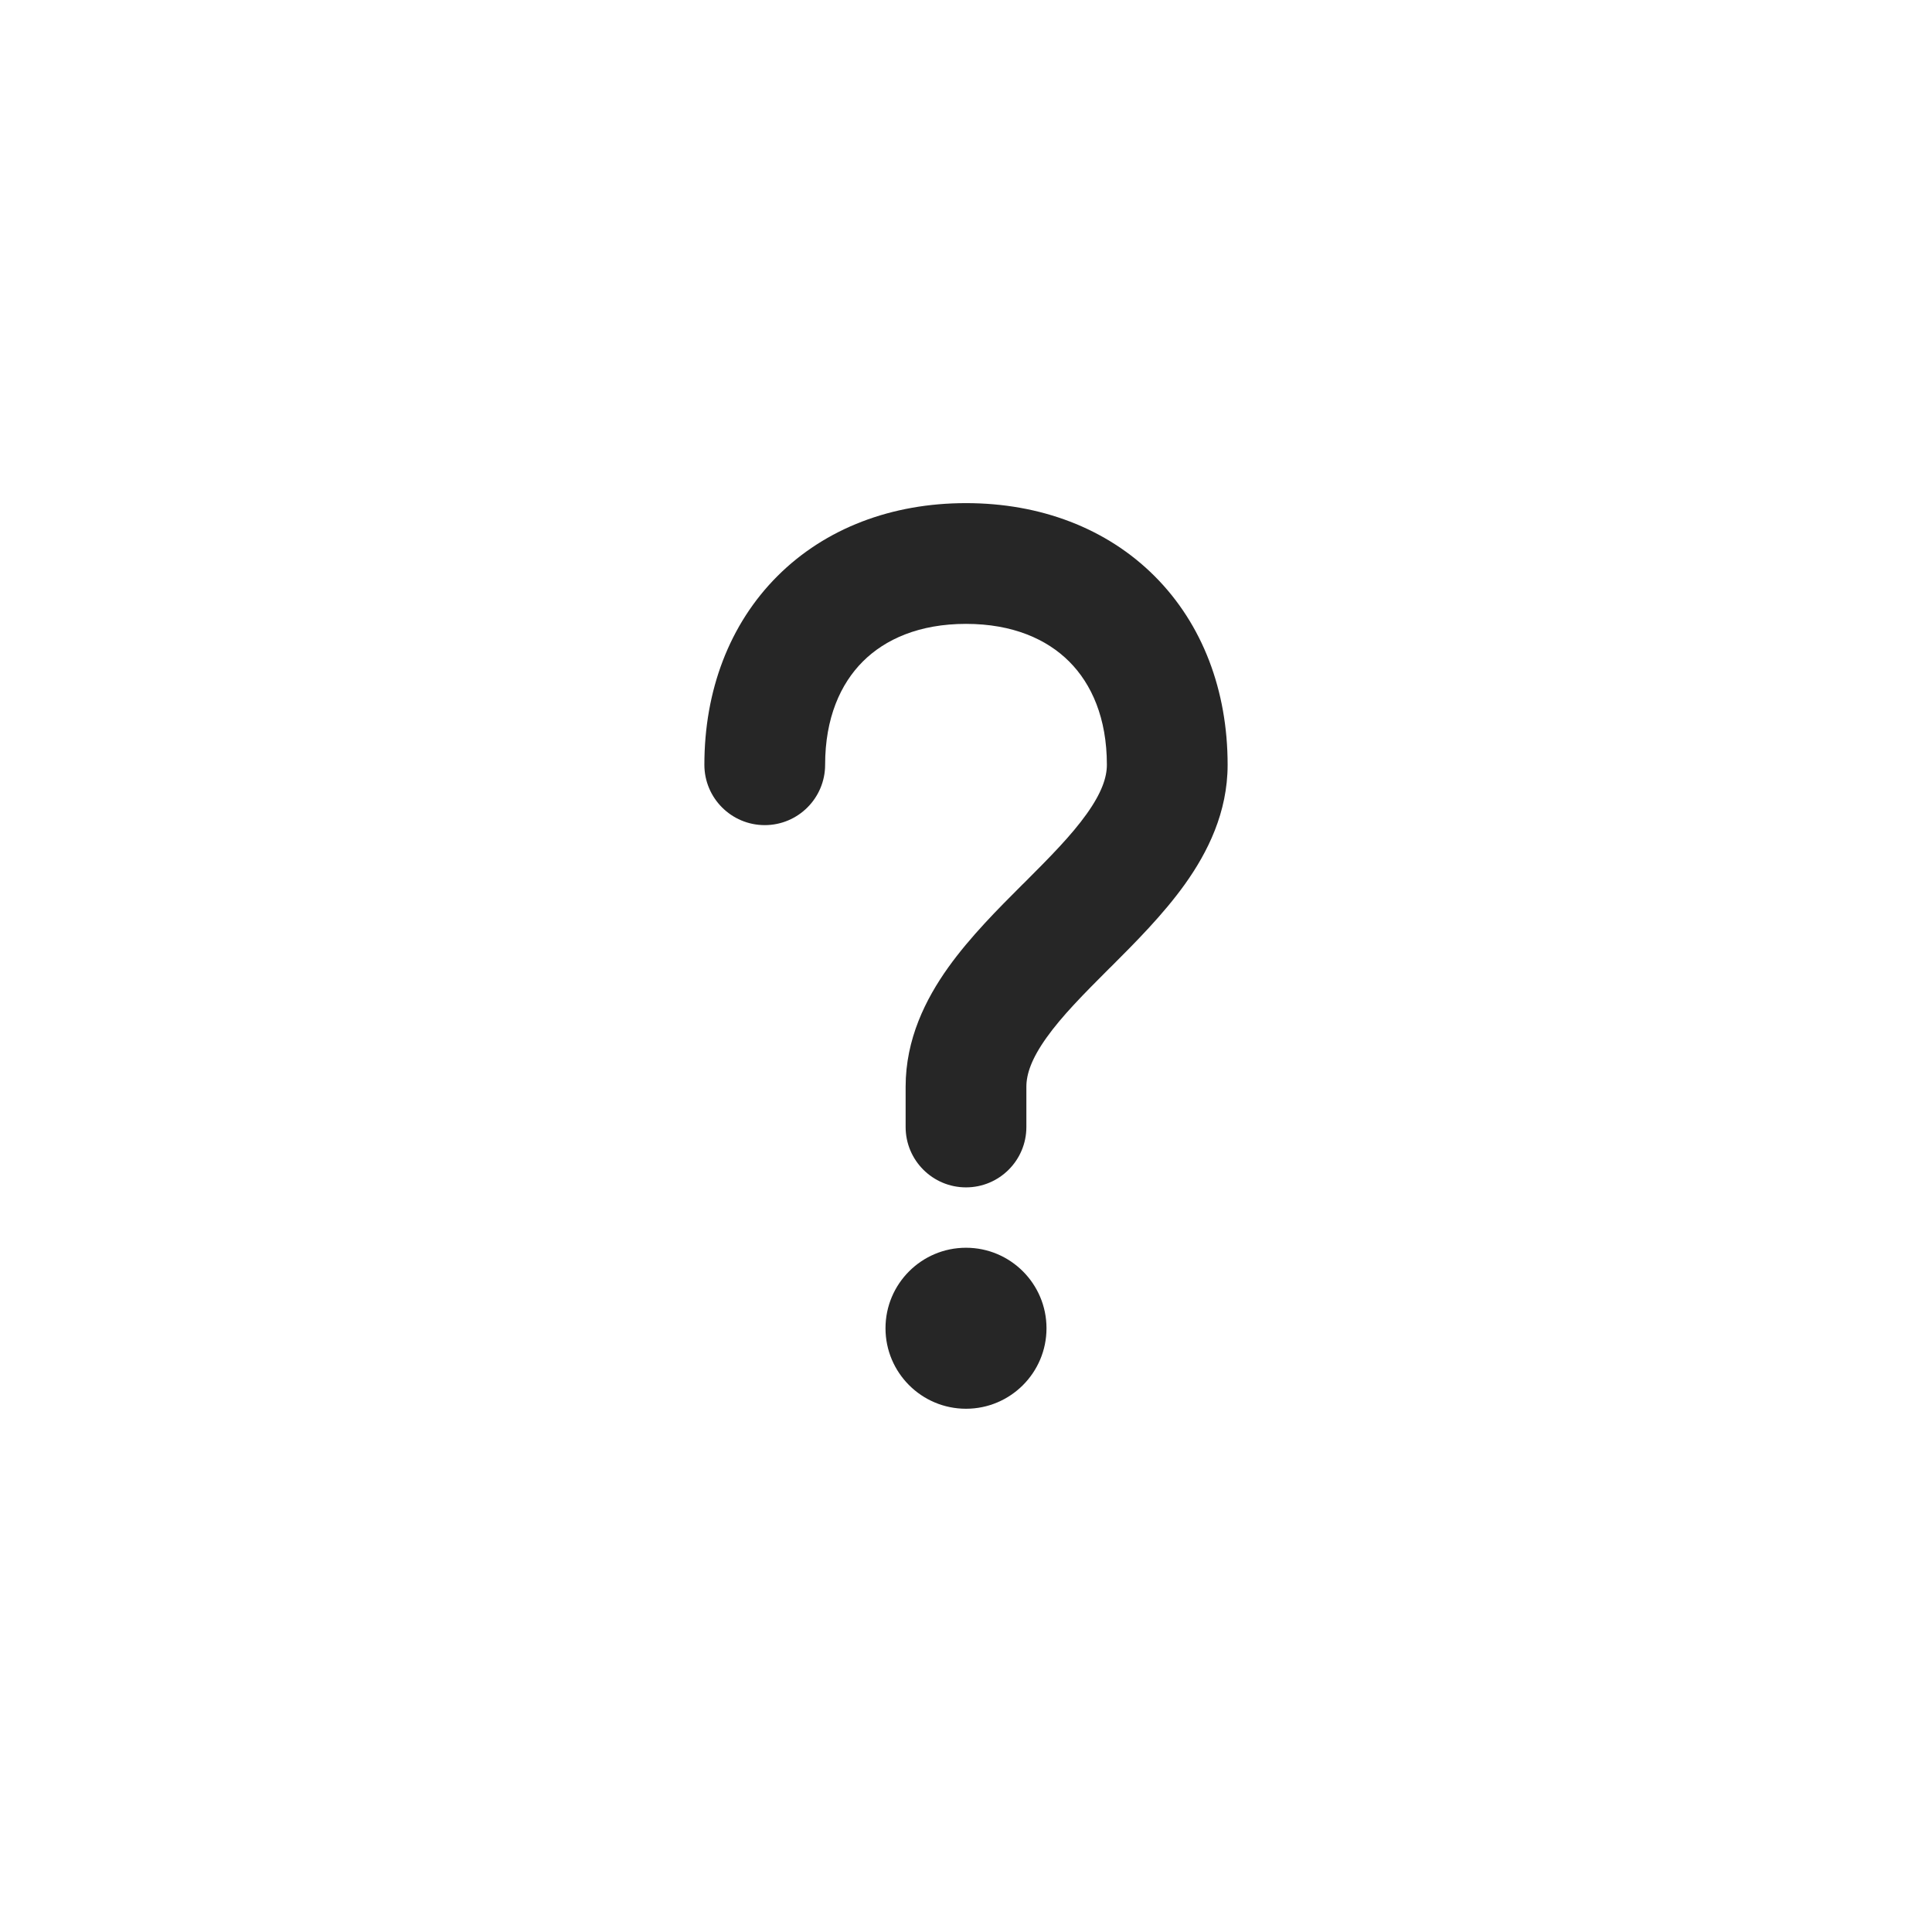
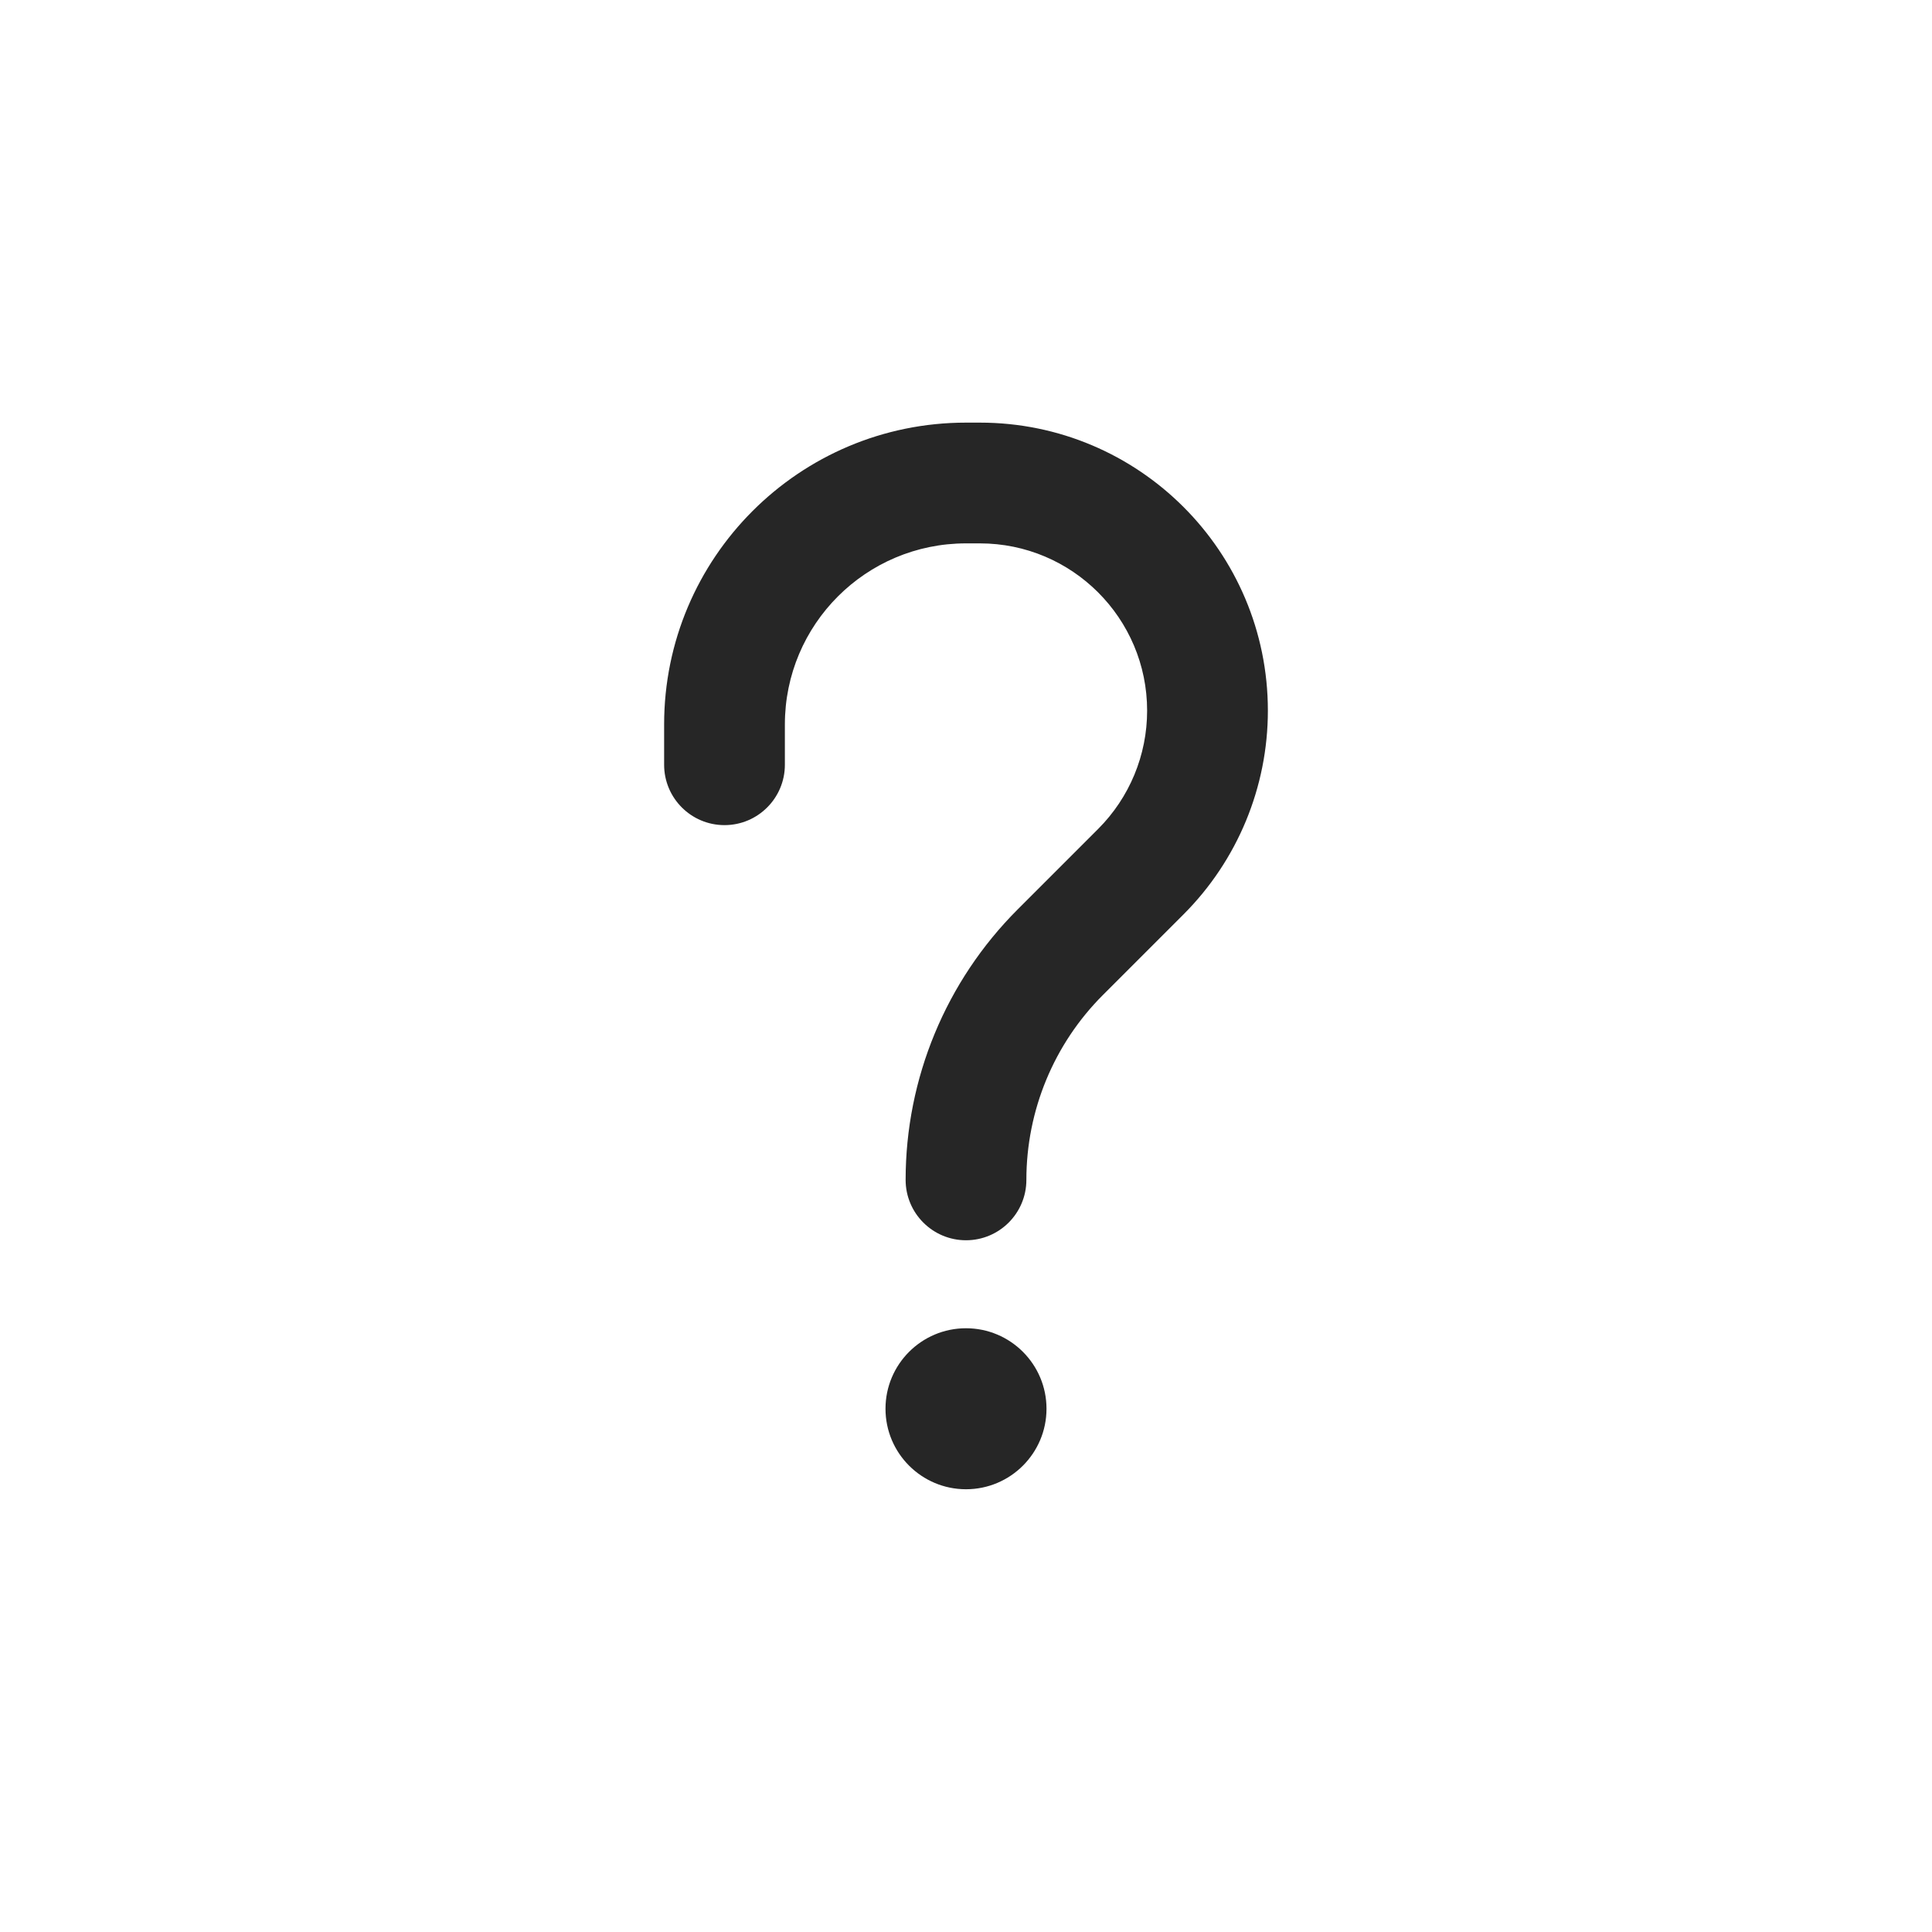
<svg xmlns="http://www.w3.org/2000/svg" width="24" height="24" viewBox="0 0 24 24" fill="none">
-   <path fill-rule="evenodd" clip-rule="evenodd" d="M10.25 9.5C10.25 8.92 10.44 8.496 10.718 8.218C10.996 7.94 11.42 7.75 12 7.75C12.58 7.75 13.004 7.94 13.282 8.218C13.56 8.496 13.75 8.92 13.75 9.5C13.75 9.658 13.686 9.849 13.499 10.111C13.308 10.379 13.043 10.647 12.72 10.97L12.698 10.991C12.401 11.288 12.051 11.638 11.78 12.017C11.498 12.412 11.25 12.908 11.25 13.5V14C11.25 14.414 11.586 14.75 12 14.75C12.414 14.75 12.75 14.414 12.75 14V13.5C12.75 13.342 12.814 13.151 13.001 12.889C13.192 12.621 13.457 12.353 13.78 12.03L13.802 12.009C14.099 11.712 14.449 11.362 14.72 10.983C15.002 10.588 15.25 10.092 15.25 9.5C15.25 8.58 14.94 7.754 14.343 7.157C13.746 6.56 12.92 6.25 12 6.25C11.08 6.25 10.254 6.56 9.657 7.157C9.06 7.754 8.75 8.58 8.75 9.5C8.75 9.914 9.086 10.25 9.5 10.25C9.914 10.25 10.25 9.914 10.25 9.5ZM12 15.5C11.448 15.5 11 15.948 11 16.5C11 17.052 11.448 17.5 12 17.5C12.552 17.5 13 17.052 13 16.5C13 15.948 12.552 15.5 12 15.5Z" fill="#262626" />
+   <path fill-rule="evenodd" clip-rule="evenodd" d="M9.75 9C9.75 7.757 10.757 6.75 12 6.75H12.172C13.319 6.75 14.25 7.681 14.25 8.828C14.25 9.38 14.031 9.908 13.641 10.298L12.641 11.298C11.75 12.189 11.25 13.397 11.25 14.657C11.25 15.071 11.586 15.407 12 15.407C12.414 15.407 12.75 15.071 12.75 14.657C12.75 13.795 13.092 12.968 13.702 12.359L14.702 11.359C15.373 10.688 15.75 9.777 15.75 8.828C15.75 6.852 14.148 5.25 12.172 5.25H12C9.929 5.25 8.25 6.929 8.25 9V9.5C8.25 9.914 8.586 10.25 9 10.25C9.414 10.25 9.75 9.914 9.75 9.5V9ZM12 16.5C11.448 16.5 11 16.948 11 17.5C11 18.052 11.448 18.5 12 18.5C12.552 18.5 13 18.052 13 17.5C13 16.948 12.552 16.5 12 16.5Z" fill="#262626" />
</svg>
